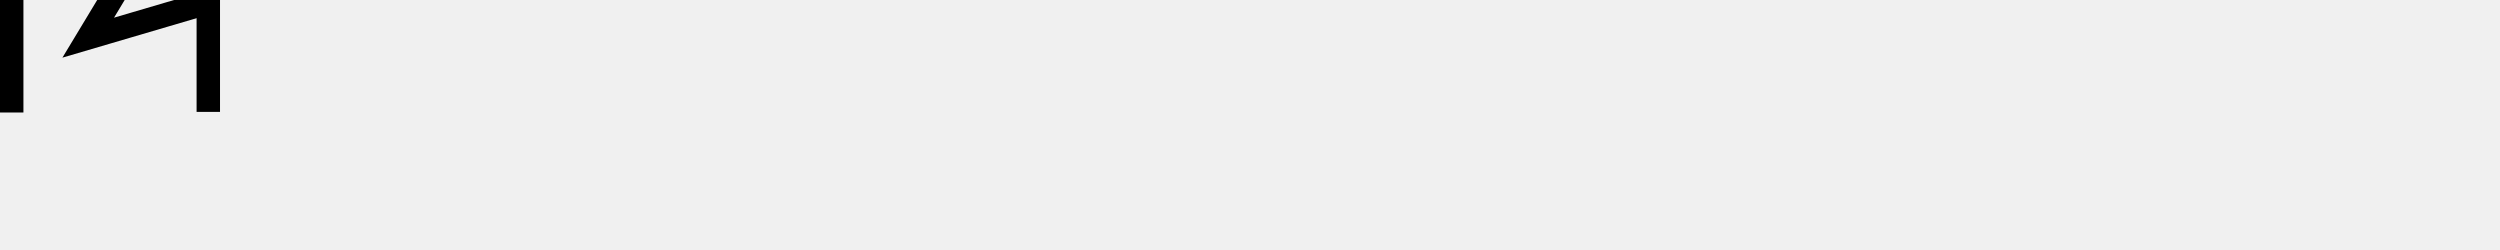
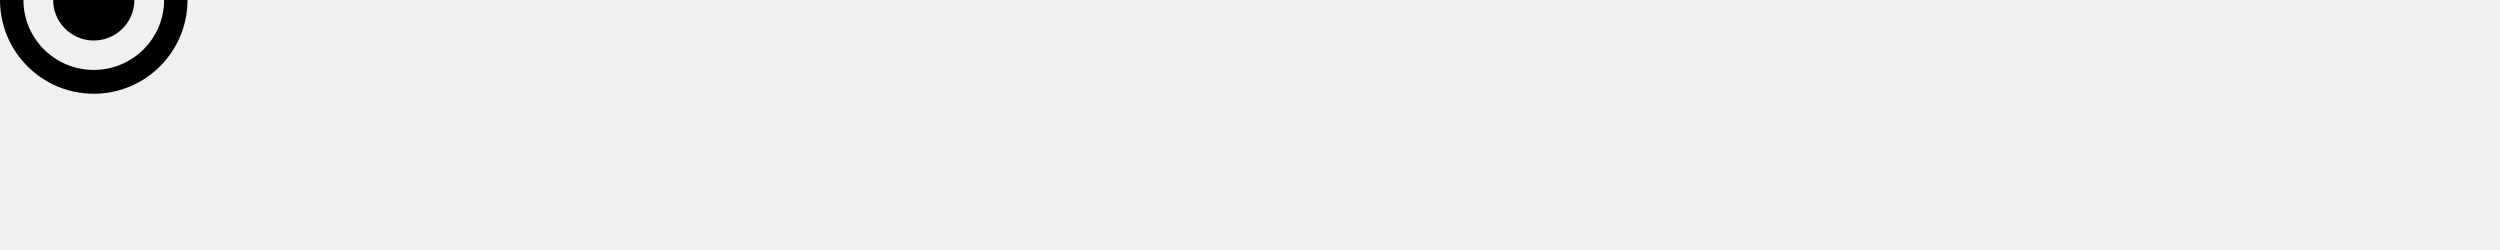
<svg xmlns="http://www.w3.org/2000/svg" width="200" height="20" viewBox="0 0 200 20" version="1.1" id="svg3807">
  <defs id="defs3804" />
  <g id="layer1" transform="translate(0,-291.7083)">
    <g transform="matrix(1.172932,0,0,-0.9520283,-583.8196,-1486.07)" id="g10351" style="stroke-width:1.788;stroke-miterlimit:4;stroke-dasharray:none">
      <g transform="matrix(0.9094024,0,0,1.120415,45.09442,226.1223)" id="g10351-0" style="stroke-width:1.789;stroke-miterlimit:4;stroke-dasharray:none">
        <g id="g2601" transform="matrix(0.8925618,0,0,0.8925266,53.47671,-202.8362)" style="stroke-width:2.005">
          <g transform="matrix(0.9161032,0,0,-0.9078513,101.9969,-4745.411)" id="g14246" style="stroke-width:2.177;stroke-miterlimit:4;stroke-dasharray:none">
            <g transform="matrix(1.222974,0,0,1.234139,-146.3597,738.2648)" id="g14253">
              <g transform="translate(-39.3611,1.9848)" id="g14264" style="stroke-width:1.772;stroke-miterlimit:4;stroke-dasharray:none">
                <g id="g10359-10-8" transform="matrix(1,0,0,-1,-52.73343,-5050.882)" style="stroke-width:1.772;stroke-miterlimit:4;stroke-dasharray:none">
                  <g transform="matrix(1,0,0,-1,9.453375,-5051.509)" id="g14371">
                    <g id="g10364-8-3" transform="matrix(1,0,0,-1,-48.16121,-5051.049)" />
                    <g transform="translate(-27.1658,1.5491)" id="g14427">
                      <g id="g10367-880-7" transform="matrix(1,0,0,-1,-48.16121,-5051.049)" />
                      <g transform="translate(-45.4538,2.7243)" id="g14438">
                        <g id="g10370-7-5" transform="matrix(1,0,0,-1,-48.16121,-5051.049)" />
                        <g transform="translate(-30.4313,0.6037)" id="g14451">
                          <g id="g12601" style="stroke-width:2.605;stroke-miterlimit:4;stroke-dasharray:none" transform="matrix(0.6486516,0,0,0.7128036,230.9036,-908.8502)">
                            <g style="stroke-width:1.48;stroke-miterlimit:4;stroke-dasharray:none" transform="matrix(1.846011,0,0,-1.679871,592.5355,-3070.463)" id="g4509-93-8">
                              <g id="g20055" transform="matrix(0.8002002,0,0,0.8223537,5.468814,10.95793)" style="stroke-width:1.824">
                                <g id="g20314" transform="matrix(0.9998634,0,0,-1,0.00611664,131.9087)" style="stroke-width:1.824">
                                  <g id="g1248" transform="matrix(0.4865709,0,0,0.481358,19.61969,44.79501)" style="stroke-width:3.769;stroke-miterlimit:4;stroke-dasharray:none">
                                    <g id="g1560" transform="matrix(0.7986289,0,0,0.7988544,6.441648,13.45424)" style="stroke-width:4.719">
                                      <g id="g1745" transform="translate(8.315181,-6.137492)">
                                        <g id="g2469" transform="translate(17.57402,-2.212496)">
                                          <g id="g5102" transform="translate(-5.102108,0.563919)" style="stroke-width:3.775;stroke-miterlimit:4;stroke-dasharray:none">
                                            <g id="g8395" transform="translate(-1.821697,1.05357)">
                                              <g id="g8688" transform="translate(-0.2488129,-1.253024)">
                                                <g id="g9078" transform="translate(0.04681289,0.560783)" style="stroke-width:4.719;stroke-miterlimit:4;stroke-dasharray:none">
                                                  <g id="g9477">
                                                    <g id="g11145">
                                                      <g id="g951" transform="translate(3.415347e-7,2.528218)">
-                                                         <g id="g1210" transform="translate(0.6171467,0.02103546)">
-                                                           <g id="g1952" transform="translate(-63.32238,-24.75889)">
-                                                             <g id="g1087" transform="translate(1.6328694e-7,2.596687)">
-                                                               <path id="path4186-6-7-61-5-6-2-4-8-0-1" d="M 126.169,87.668 V 43.222" style="fill:none;fill-rule:evenodd;stroke:#000000;stroke-width:4.719;stroke-linecap:butt;stroke-linejoin:miter;stroke-miterlimit:4;stroke-dasharray:none;stroke-opacity:1" />
-                                                               <path id="path4186-6-7-61-7-4-4-10-0-5-9-0" d="M 86.565,87.788 V 43.343" style="fill:none;fill-rule:evenodd;stroke:#000000;stroke-width:4.719;stroke-linecap:butt;stroke-linejoin:miter;stroke-miterlimit:4;stroke-dasharray:none;stroke-opacity:1" />
-                                                               <path id="path4176-8-7-64-5-1-6" d="m 126.784,65.79 -24.807,7.176 9.452,-15.405 -25.749,6.141" style="fill:none;fill-rule:evenodd;stroke:#000000;stroke-width:4.719;stroke-linecap:butt;stroke-linejoin:miter;stroke-miterlimit:4;stroke-dasharray:none;stroke-opacity:1" />
+                                                         <g id="g1689" transform="translate(3.4154001e-7,-0.3041344)">
+                                                           <g id="g1890" transform="matrix(-1,0,0,1,89.45074,-3.565848)">
+                                                             <g id="g2532" transform="translate(-24.9151,-4.842077)" style="stroke:#000000;stroke-opacity:1;fill:#ffffff;fill-opacity:1">
+                                                               <g id="g2687" transform="translate(0.2841869,-2.664559)">
+                                                                 <g id="g3218" transform="matrix(0.7654009,0,0,0.7671467,29.10294,3.440419)" style="stroke-width:6.158" />
+                                                                 <g id="g891" transform="translate(-2.35749,13.06427)">
+                                                                   <g id="g1077" transform="matrix(0.8163375,0,0,0.8163498,14.84282,3.476929)" style="stroke-width:5.78">
+                                                                     <g id="g1156" transform="translate(5.3067609e-7,-2.775421)">
+                                                                       <path id="path3355-6-2-3-6-9-4-3-7-5" d="M 54.734,49.569 A 20.246,19.856 0 0 0 74.98,69.425 20.246,19.856 0 0 0 95.226,49.569 20.246,19.856 0 0 0 74.98,29.712 20.246,19.856 0 0 0 54.734,49.569 Z" style="fill:none;fill-rule:evenodd;stroke:#000000;stroke-width:5.78;stroke-linecap:butt;stroke-linejoin:miter;stroke-miterlimit:4;stroke-dasharray:none;stroke-opacity:1" />
+                                                                       <ellipse transform="matrix(-0.2635431,0.9646476,-0.9671602,-0.2541677,0,0)" cy="-85.394" cx="28.886" id="path3355-3-2-2-9-2-2-3-7-4-0-5-4-9-8-6-9" style="fill:#000000;fill-opacity:1;fill-rule:evenodd;stroke:none;stroke-width:5.78;stroke-linecap:butt;stroke-linejoin:miter;stroke-miterlimit:4;stroke-dasharray:none;stroke-opacity:1" rx="9.843" ry="10.01" />
+                                                                     </g>
+                                                                   </g>
+                                                                 </g>
+                                                               </g>
                                                            </g>
                                                          </g>
                                                        </g>
                                                      </g>
                                                    </g>
                                                  </g>
                                                </g>
                                              </g>
                                            </g>
                                          </g>
                                        </g>
                                      </g>
                                    </g>
                                  </g>
                                </g>
                              </g>
                            </g>
                          </g>
                        </g>
                      </g>
                    </g>
                  </g>
                </g>
              </g>
            </g>
          </g>
        </g>
      </g>
    </g>
  </g>
</svg>
